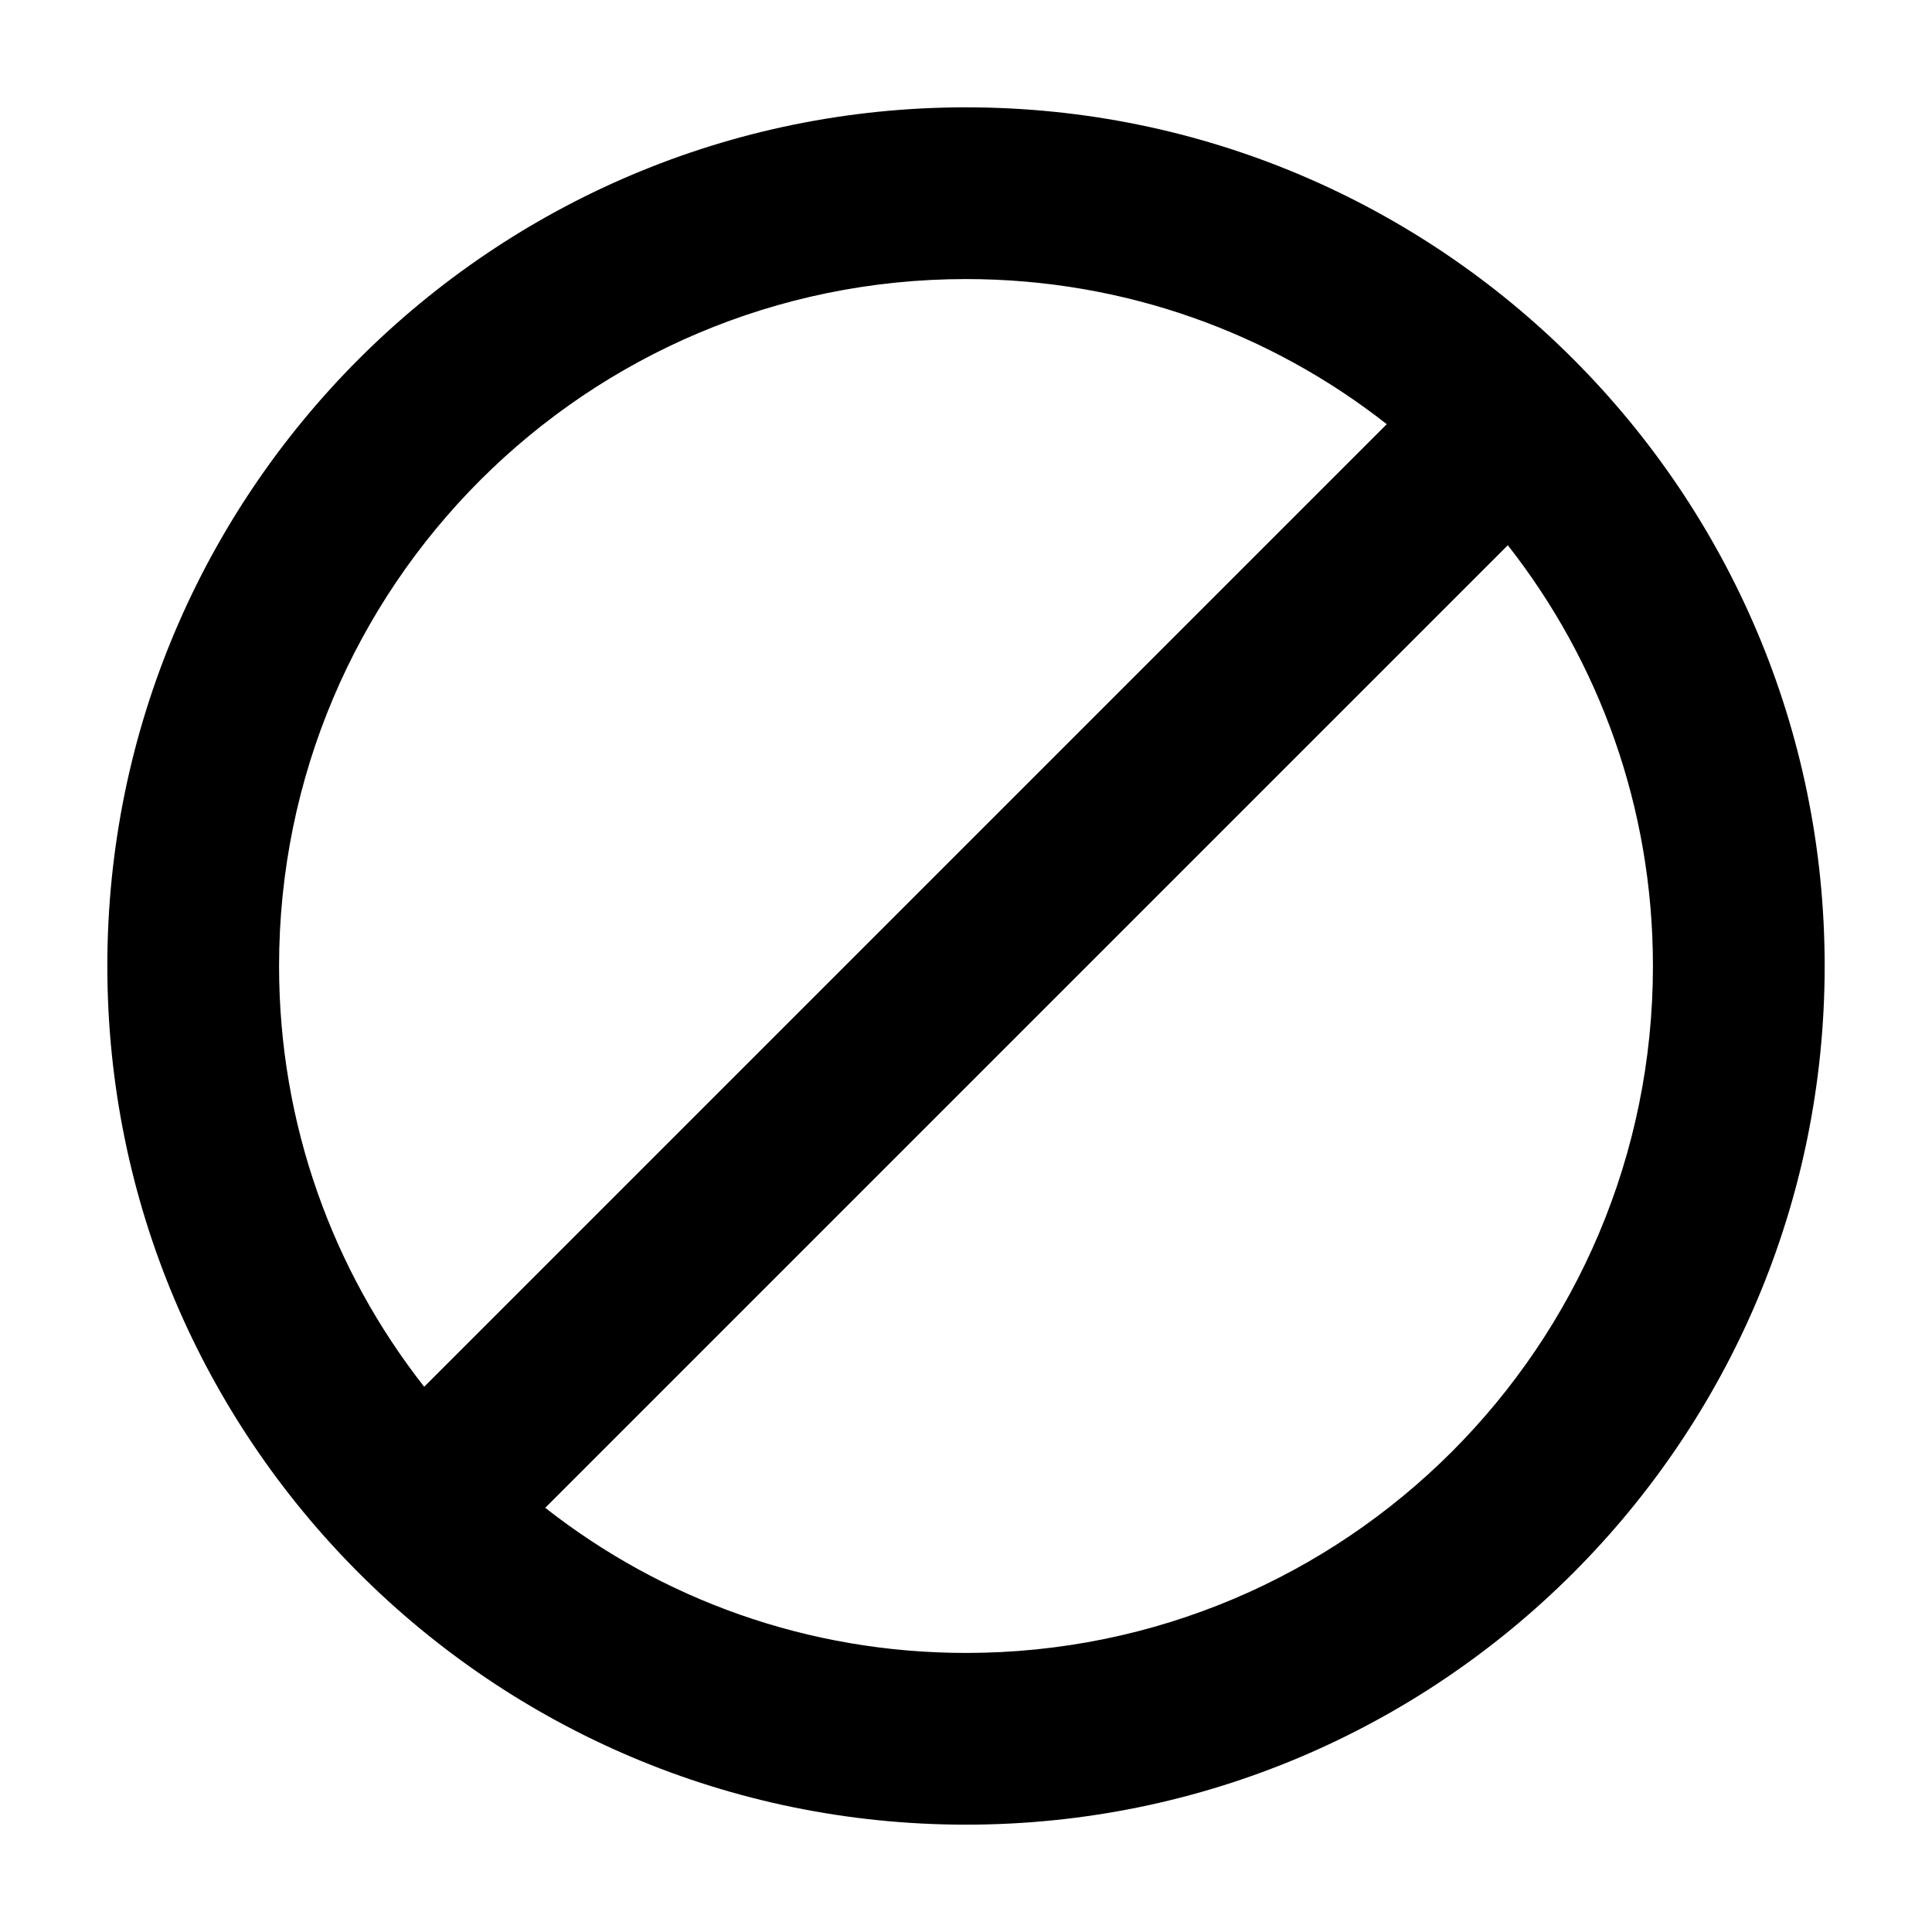
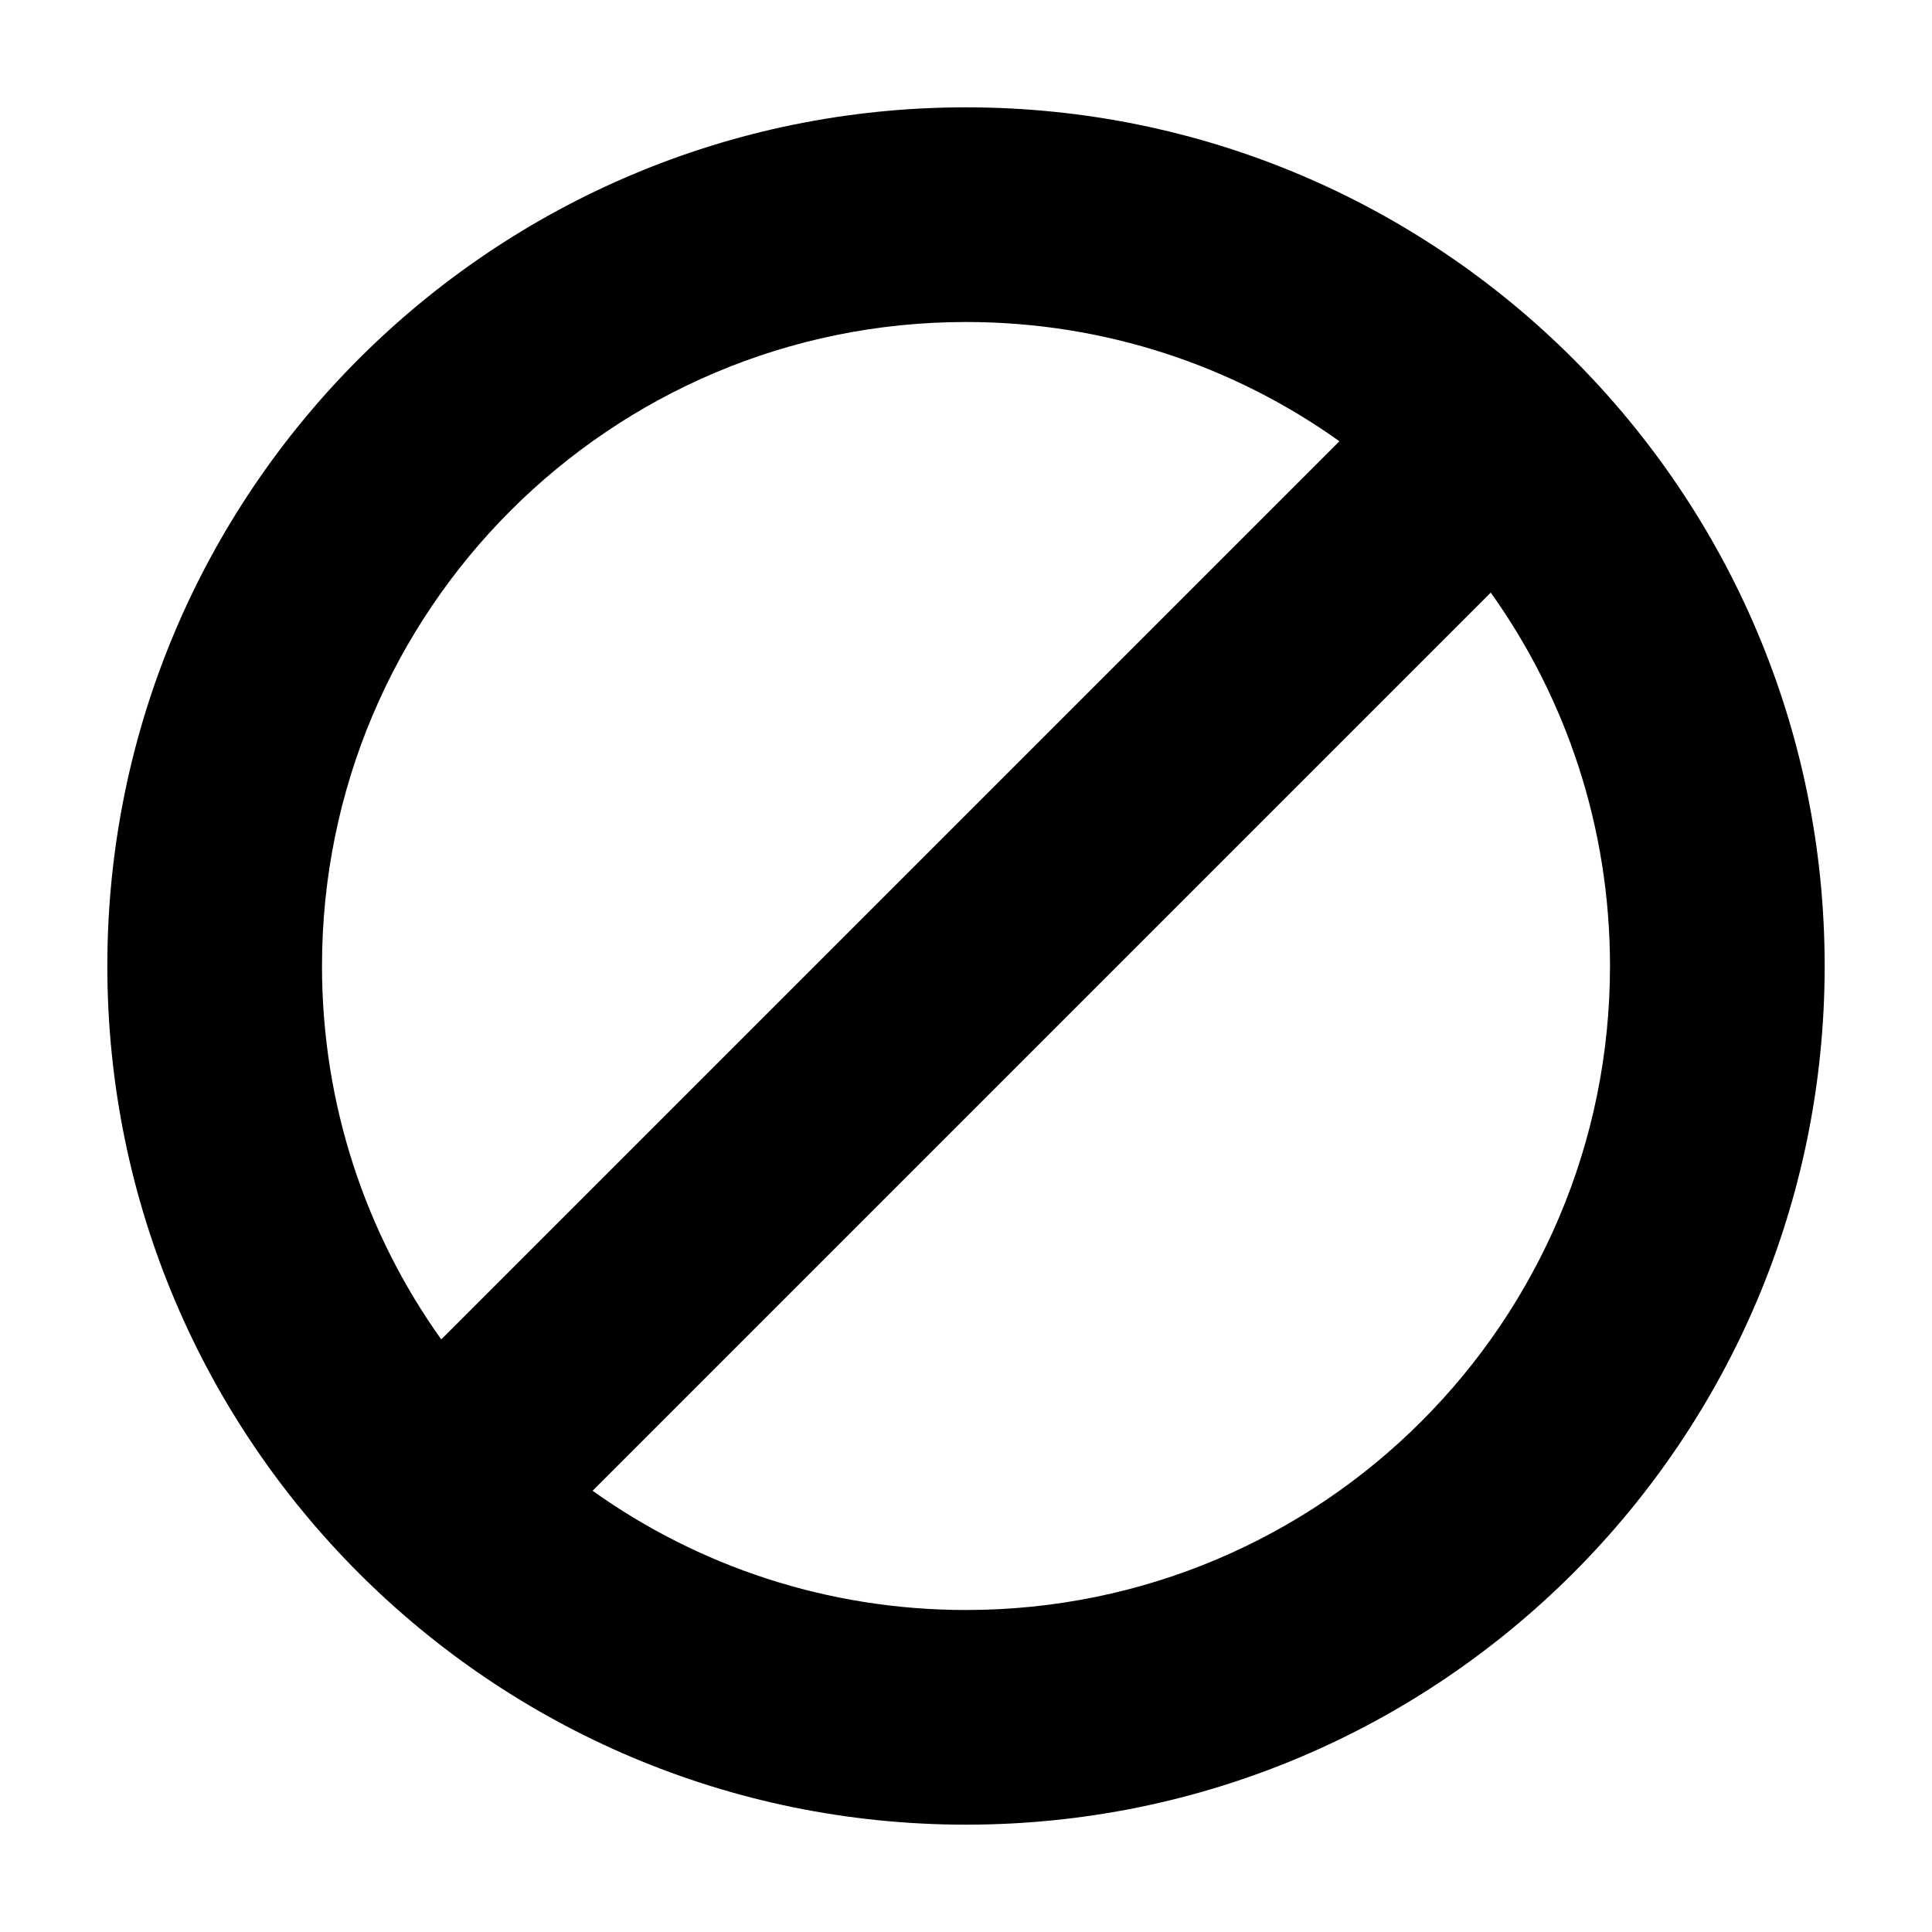
<svg xmlns="http://www.w3.org/2000/svg" width="18" height="18" viewBox="0 0 18 18">
-   <path fill="#000000" d="M9,1 C4.584,1 1,4.584 1,9 C1,13.416 4.584,17 9,17 C13.416,17 17,13.416 17,9 C17,4.584 13.416,1 9,1 Z M2.6,9 C2.6,5.464 5.464,2.6 9,2.6 C10.48,2.6 11.84,3.104 12.92,3.952 L3.952,12.92 C3.104,11.84 2.6,10.48 2.6,9 Z M9,15.4 C7.52,15.4 6.16,14.896 5.08,14.048 L14.048,5.08 C14.896,6.16 15.4,7.52 15.4,9 C15.4,12.536 12.536,15.4 9,15.4 Z" />
+   <path fill="#000000" d="M5.521,13.889 C6.502,14.589 7.703,15 9,15 C12.314,15 15,12.314 15,9 C15,7.703 14.589,6.502 13.889,5.521 L5.521,13.889 Z M4.111,12.479 L12.479,4.111 C11.498,3.411 10.297,3 9,3 C5.686,3 3,5.686 3,9 C3,10.297 3.411,11.498 4.111,12.479 Z M9,17 C4.582,17 1,13.418 1,9 C1,4.582 4.582,1 9,1 C13.418,1 17,4.582 17,9 C17,13.418 13.418,17 9,17 Z" />
</svg>
